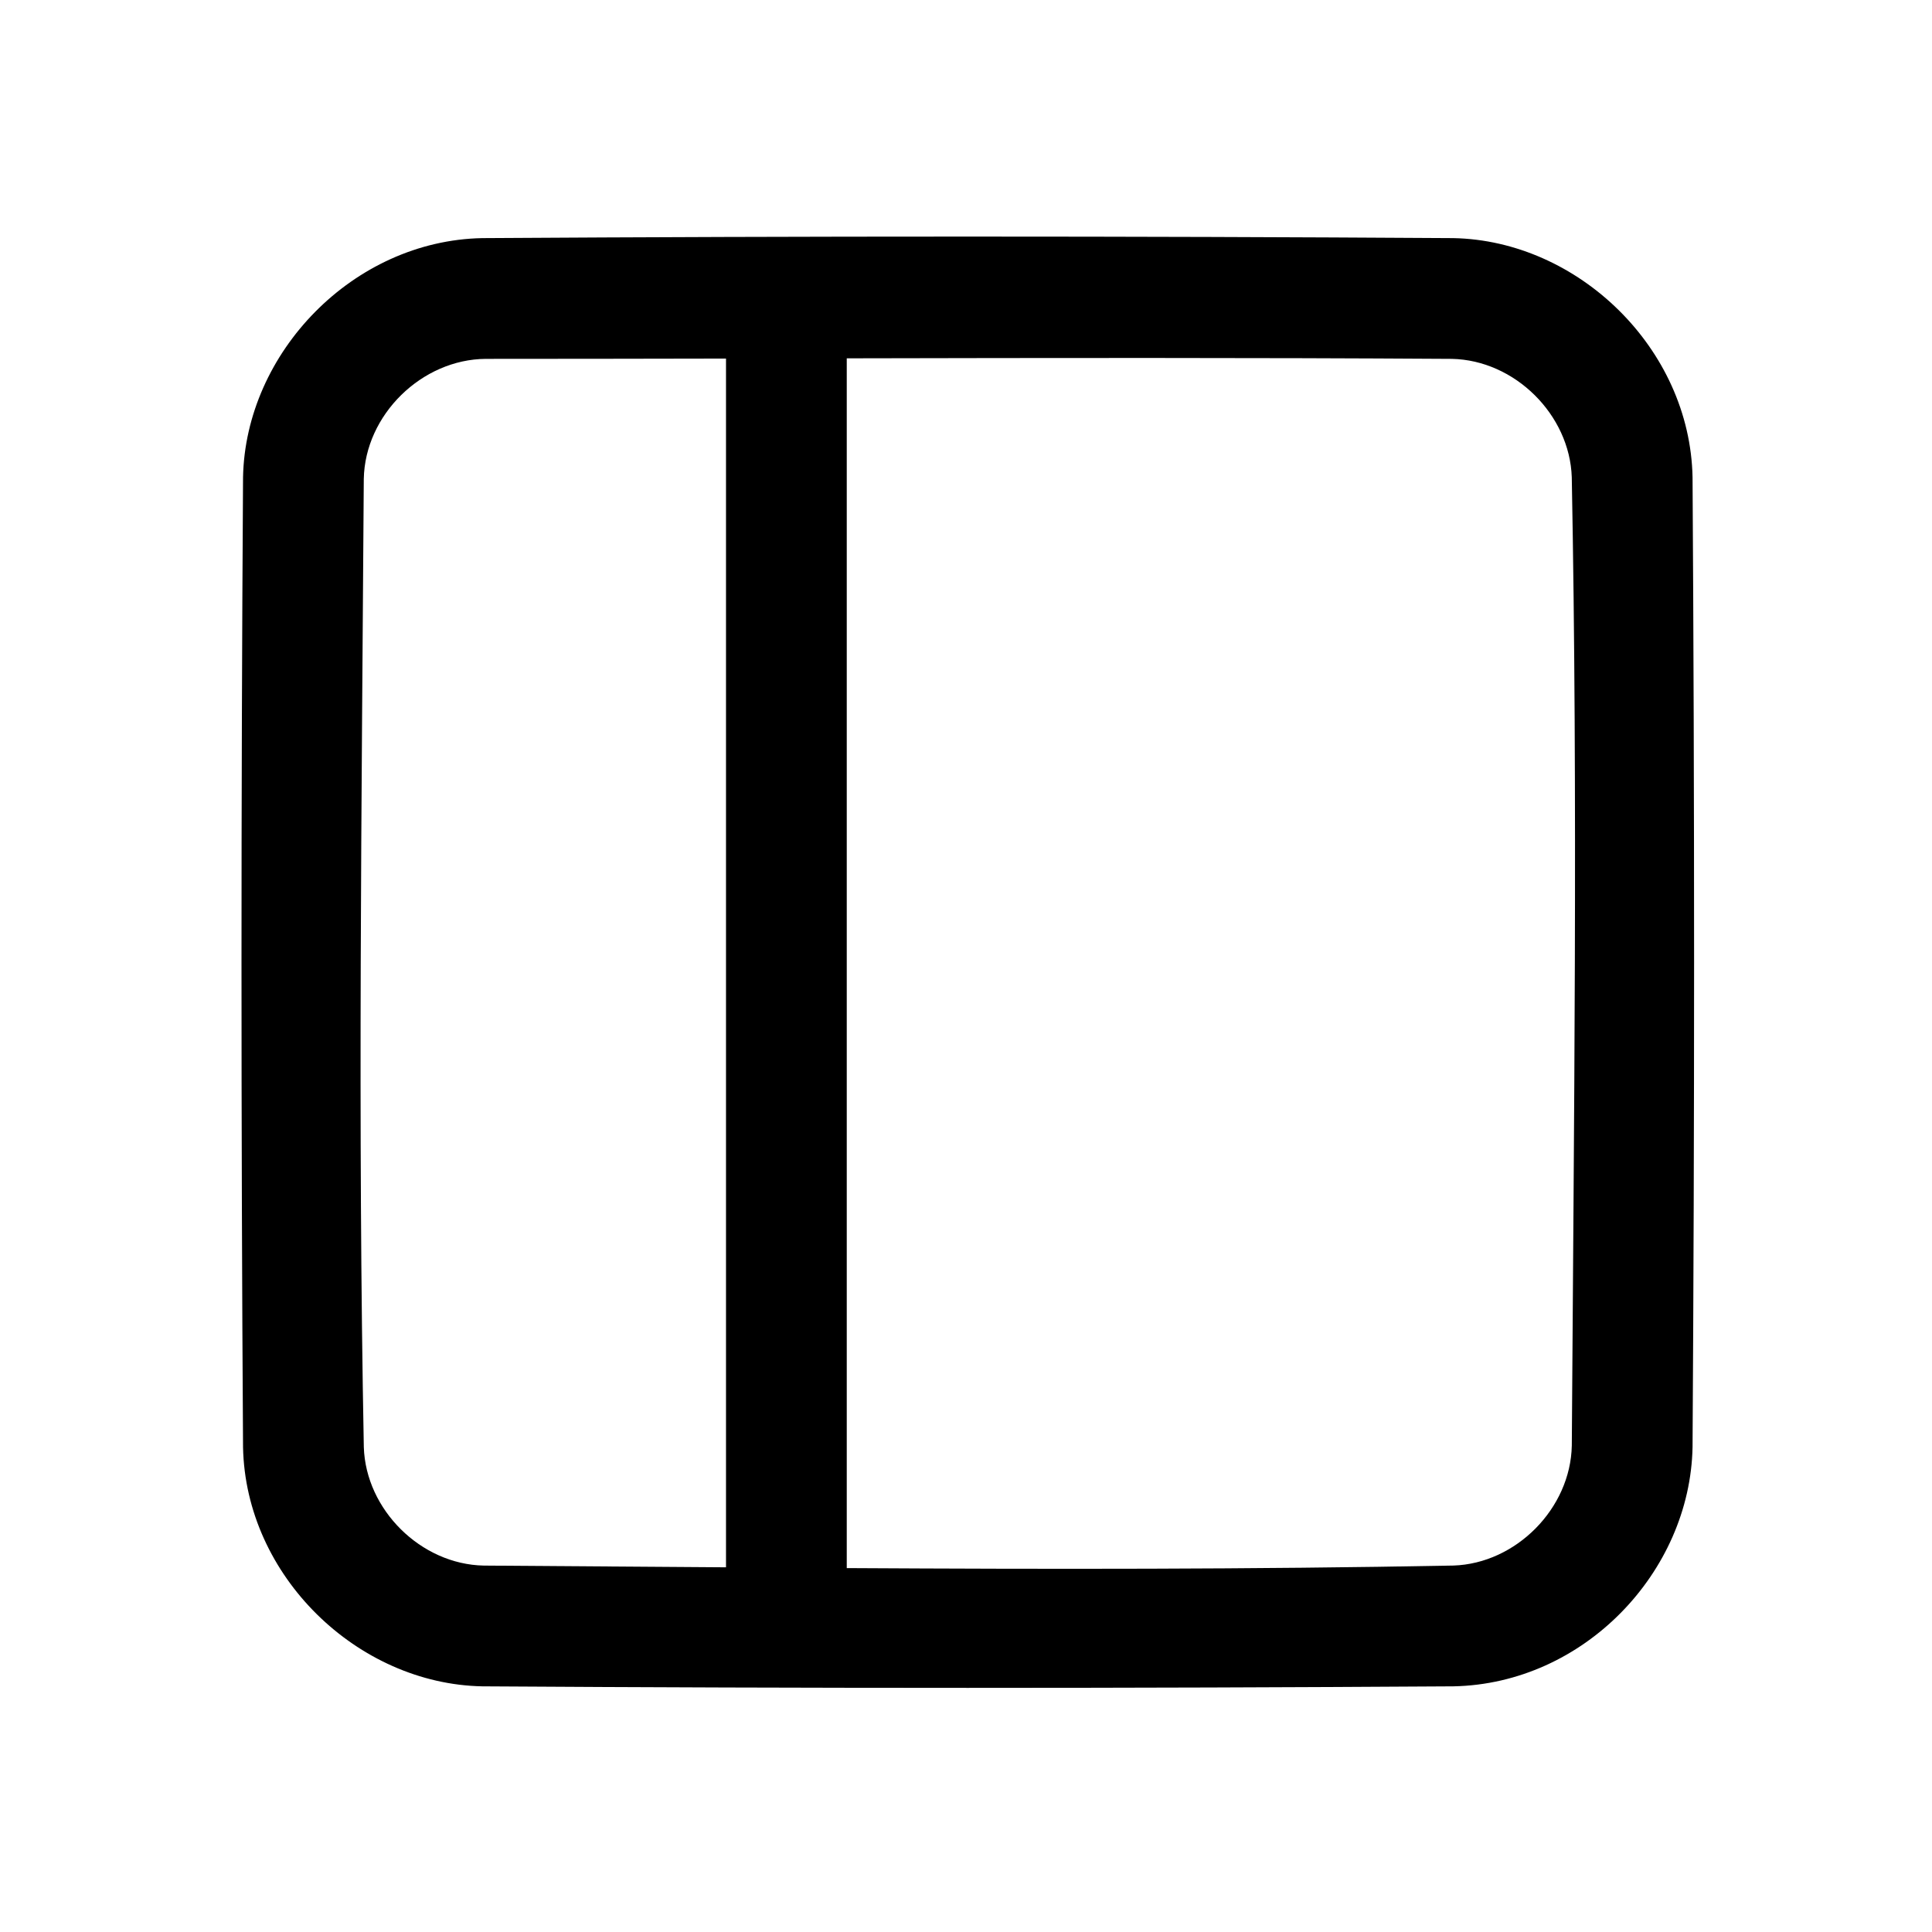
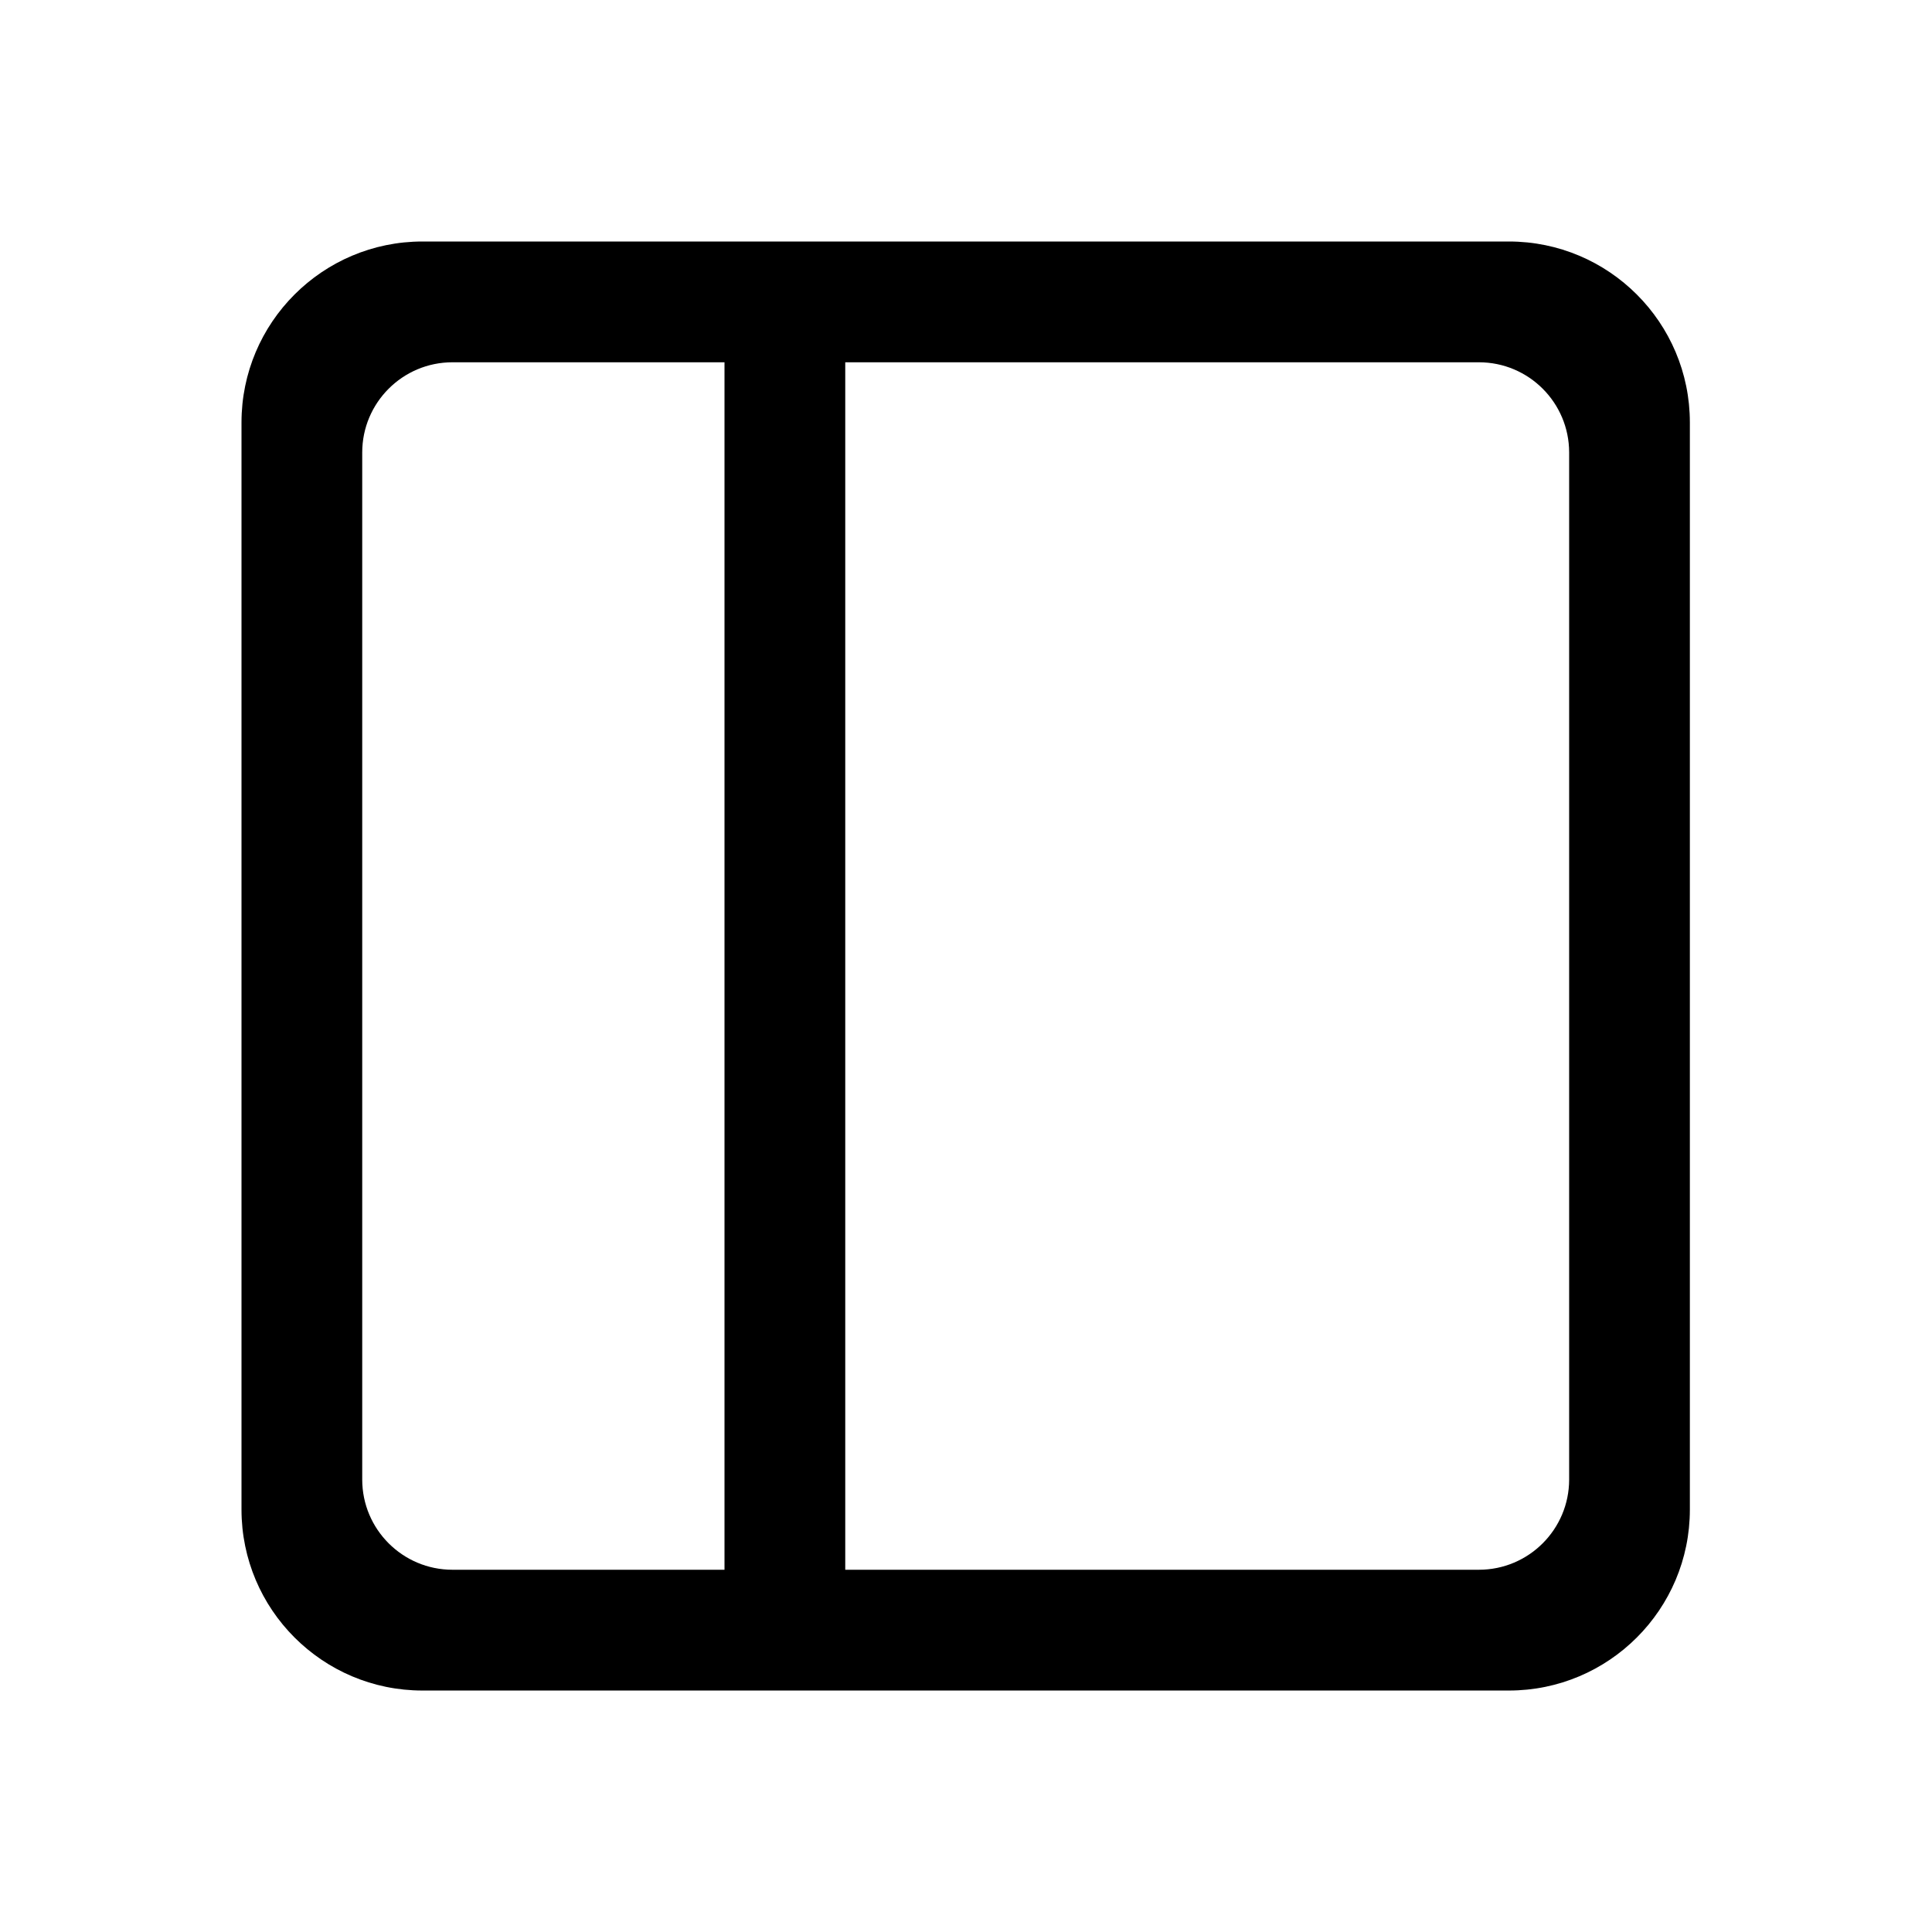
<svg xmlns="http://www.w3.org/2000/svg" width="100%" height="100%" viewBox="0 0 64 64" version="1.1" xml:space="preserve" style="fill-rule:evenodd;clip-rule:evenodd;stroke-linejoin:round;stroke-miterlimit:1.414;">
-   <path id="Sidebar" d="M48.143,7.888c4.132,0.079 7.844,3.651 7.925,7.925c0.068,10.708 0.068,21.416 0,32.124c-0.079,4.135 -3.596,7.843 -7.925,7.925c-10.722,0.068 -21.445,0.068 -32.167,0c-4.132,-0.079 -7.844,-3.651 -7.925,-7.925c-0.068,-10.708 -0.068,-21.416 0,-32.124c0.078,-4.132 3.651,-7.844 7.925,-7.925c10.722,-0.068 21.445,-0.068 32.167,0Zm-20.093,44.057c6.699,0.038 13.398,0.043 20.095,-0.084c2.07,-0.066 3.883,-1.889 3.923,-3.975c0.068,-10.691 0.202,-21.385 -0.001,-32.075c-0.066,-2.071 -1.889,-3.883 -3.975,-3.923c-6.68,-0.042 -13.361,-0.032 -20.042,-0.018l0,40.075Zm-4,-40.067c-2.652,0.005 -5.305,0.01 -7.958,0.01c-2.116,0.013 -4.001,1.851 -4.041,3.976c-0.068,10.691 -0.202,21.385 0.001,32.075c0.065,2.07 1.888,3.883 3.974,3.923c2.675,0.017 5.35,0.038 8.024,0.057l0,-40.041Z" style="fill-rule:nonzero;" />
+   <path id="sidebar" d="M49.984,56.001l-35.989,0c-3.309,0 -5.995,-2.687 -5.995,-5.995l0,-36.011c0,-3.309 2.686,-5.995 5.995,-5.995l35.989,0c3.309,0 5.995,2.686 5.995,5.995l0,36.011c0,3.308 -2.686,5.995 -5.995,5.995Zm-25.984,-4.001l0,-39.999l-9.012,0c-1.65,0 -2.989,1.339 -2.989,2.989l0,34.021c0,1.65 1.339,2.989 2.989,2.989l9.012,0Zm24.991,-39.999l-20.991,0l0,39.999l20.991,0c1.65,0 2.989,-1.339 2.989,-2.989l0,-34.021c0,-1.65 -1.339,-2.989 -2.989,-2.989Z" />
</svg>
